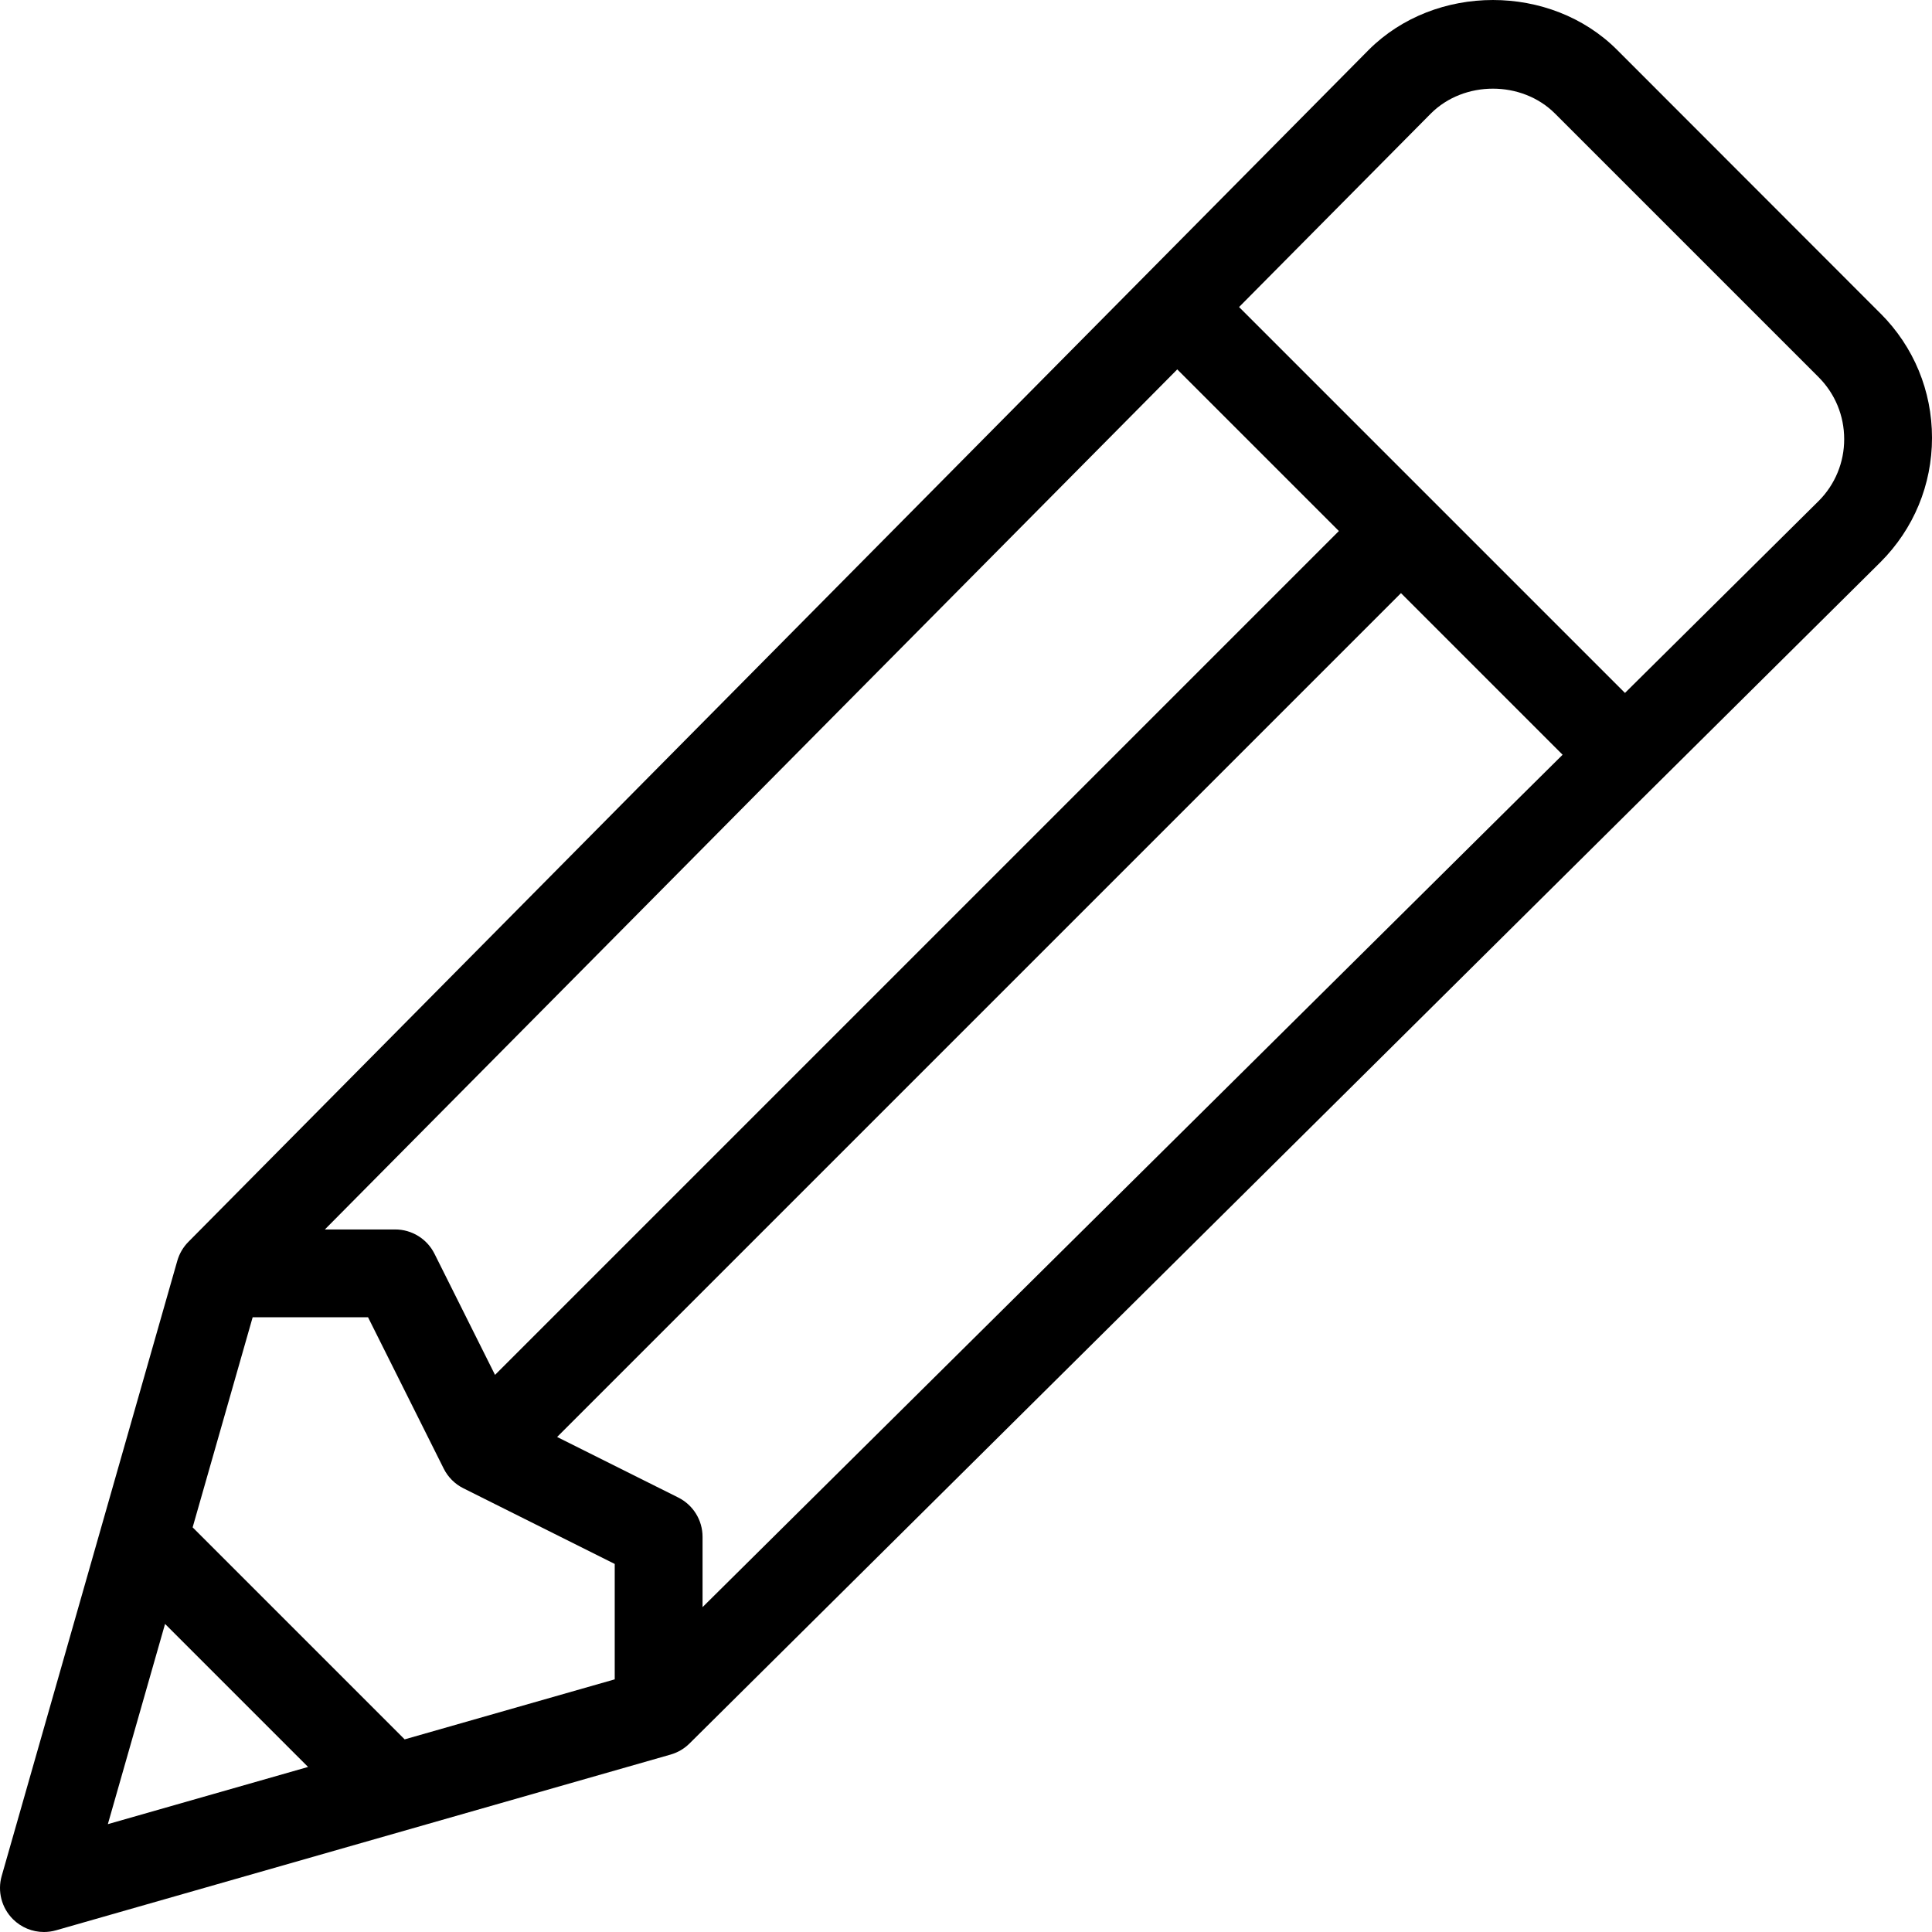
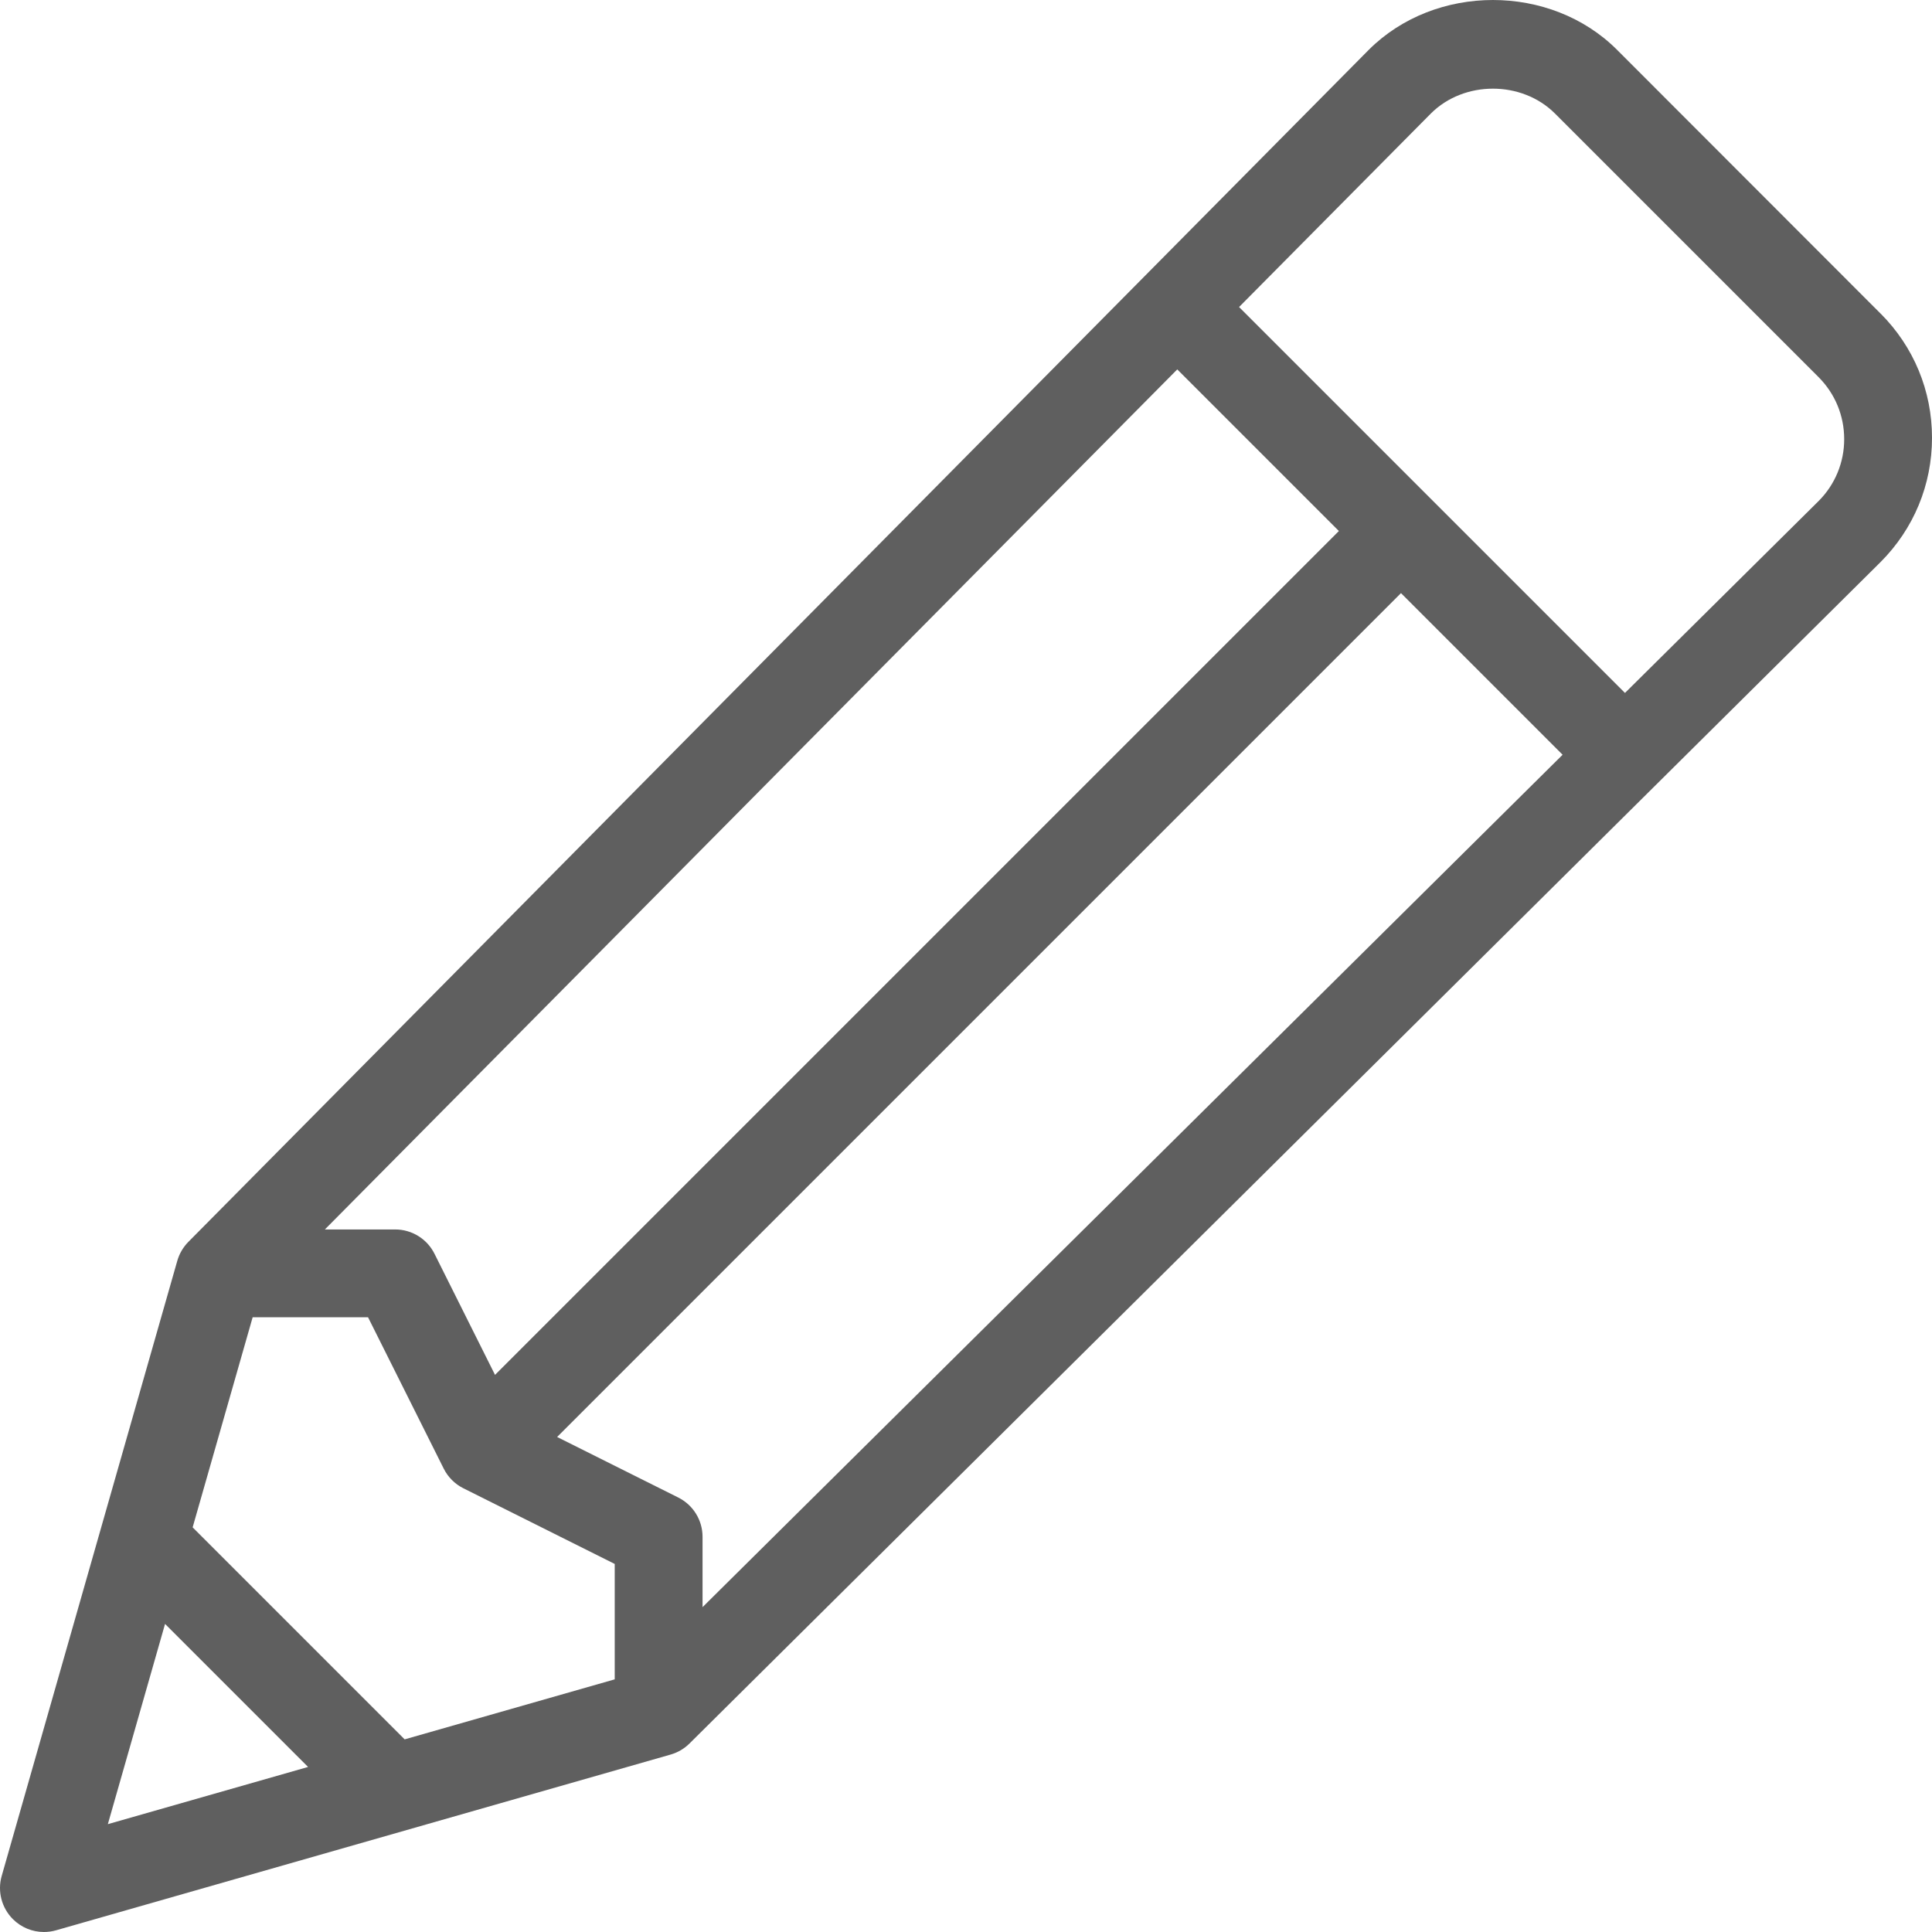
<svg xmlns="http://www.w3.org/2000/svg" viewBox="0 0 469.336 469.336">
-   <path d="M456.836 76.168l-64-64.054c-16.125-16.14-44.177-16.17-60.365.03L45.763 301.682c-1.27 1.282-2.188 2.857-2.688 4.587L.41 455.73c-1.063 3.722-.02 7.736 2.72 10.478a10.65 10.65 0 0 0 7.542 3.128 10.78 10.78 0 0 0 2.927-.407l149.333-42.703c1.73-.5 3.302-1.418 4.583-2.7l289.323-286.983c8.063-8.07 12.5-18.787 12.5-30.192s-4.437-22.124-12.5-30.193zM285.99 89.737L325.253 129 120.257 333.998l-14.712-29.434a10.67 10.67 0 0 0-9.542-5.896H78.92L285.99 89.737zM26.2 443.137L40.095 394.5l34.742 34.742L26.2 443.137zm123.135-35.177L98.3 422.54l-51.503-51.503L61.377 320h28.03l18.385 36.77a10.67 10.67 0 0 0 4.771 4.771l36.77 18.385v28.032zm21.334-17.543v-17.082a10.67 10.67 0 0 0-5.896-9.542L135.34 349.08l204.996-204.996L379.6 183.35 170.67 390.417zM441.784 121.72l-47.033 46.613-93.747-93.747 46.582-47c8.063-8.063 22.104-8.063 30.167 0l64 64c4.03 4.03 6.25 9.385 6.25 15.083a21.16 21.16 0 0 1-6.219 15.052z" />
+   <path d="M456.836 76.168l-64-64.054c-16.125-16.14-44.177-16.17-60.365.03L45.763 301.682c-1.27 1.282-2.188 2.857-2.688 4.587L.41 455.73c-1.063 3.722-.02 7.736 2.72 10.478a10.65 10.65 0 0 0 7.542 3.128 10.78 10.78 0 0 0 2.927-.407l149.333-42.703c1.73-.5 3.302-1.418 4.583-2.7l289.323-286.983c8.063-8.07 12.5-18.787 12.5-30.192s-4.437-22.124-12.5-30.193zM285.99 89.737L325.253 129 120.257 333.998l-14.712-29.434a10.67 10.67 0 0 0-9.542-5.896H78.92L285.99 89.737zM26.2 443.137L40.095 394.5l34.742 34.742L26.2 443.137zm123.135-35.177L98.3 422.54l-51.503-51.503L61.377 320h28.03l18.385 36.77a10.67 10.67 0 0 0 4.771 4.771l36.77 18.385v28.032zm21.334-17.543v-17.082a10.67 10.67 0 0 0-5.896-9.542L135.34 349.08l204.996-204.996L379.6 183.35 170.67 390.417zM441.784 121.72l-47.033 46.613-93.747-93.747 46.582-47c8.063-8.063 22.104-8.063 30.167 0l64 64c4.03 4.03 6.25 9.385 6.25 15.083a21.16 21.16 0 0 1-6.219 15.052z" fill="#5f5f5f" />
</svg>
